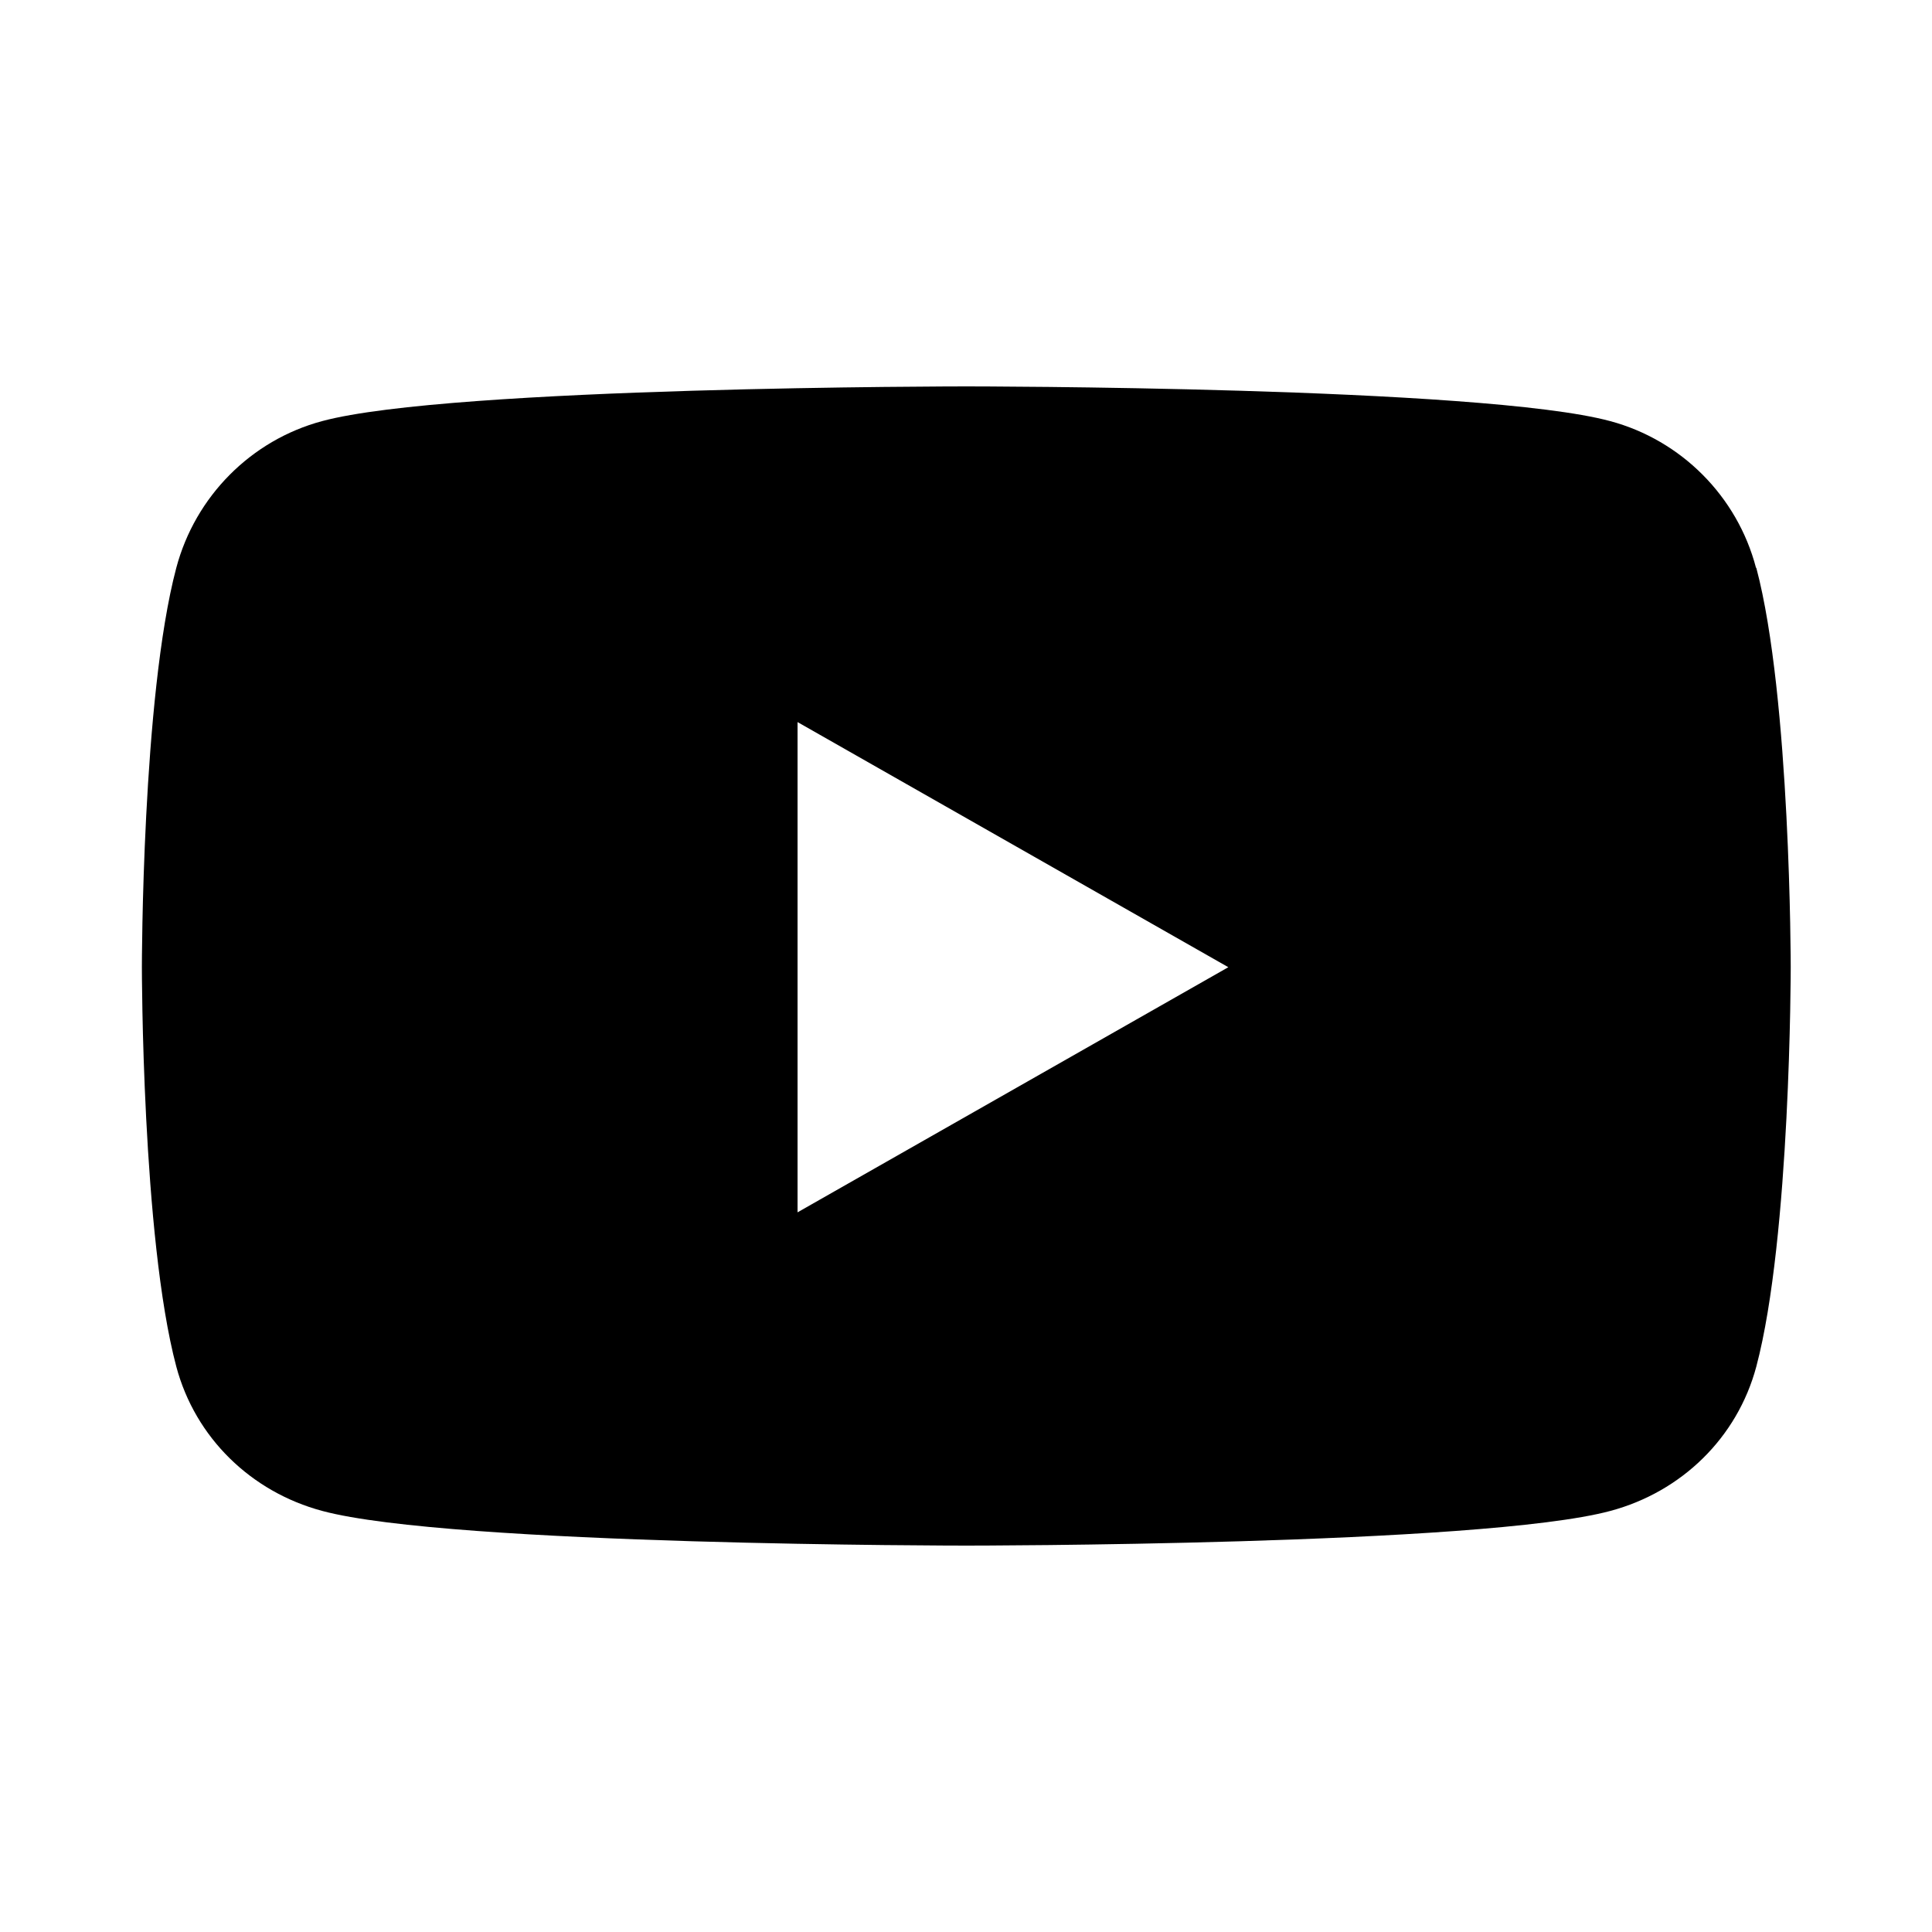
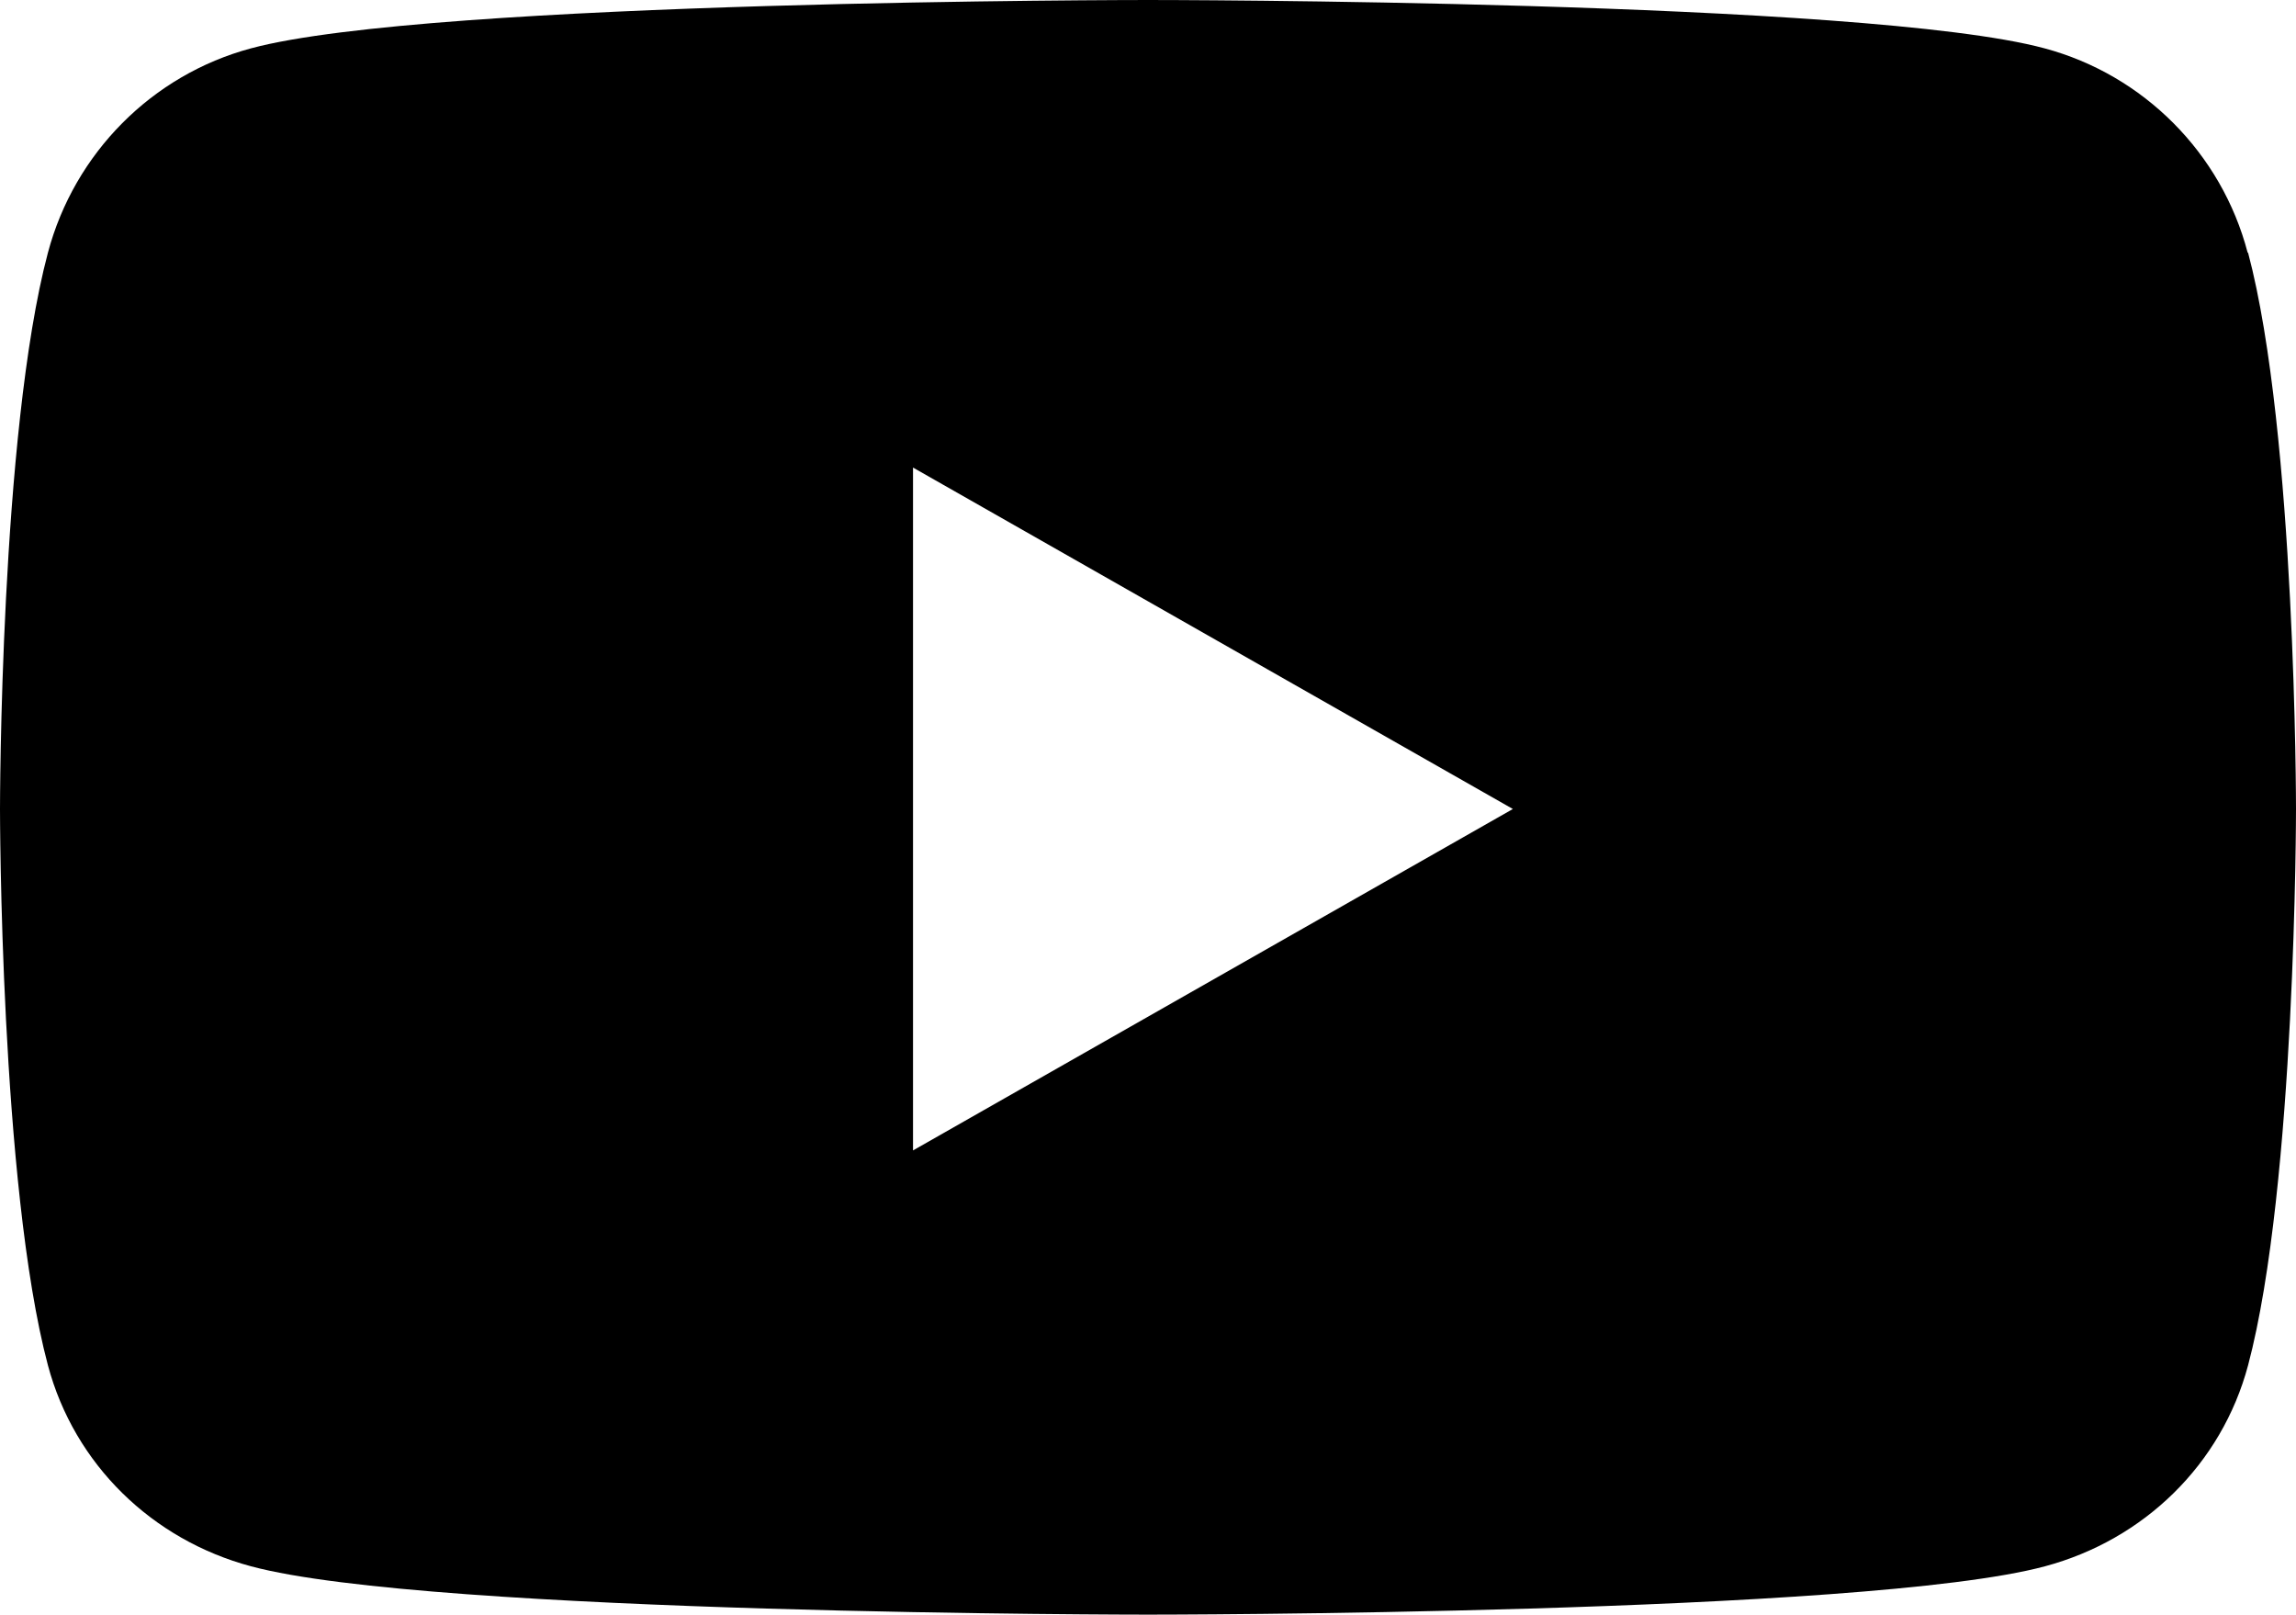
- <svg xmlns="http://www.w3.org/2000/svg" viewBox="0 0 640 640">
-   <path d="M581.7 188.1C575.5 164.4 556.9 145.8 533.4 139.5C490.9 128 320.1 128 320.1 128C320.1 128 149.3 128 106.7 139.5C83.2 145.8 64.7 164.4 58.4 188.1C47 231 47 320.4 47 320.4C47 320.4 47 409.8 58.4 452.7C64.7 476.3 83.2 494.2 106.7 500.5C149.3 512 320.1 512 320.1 512C320.1 512 490.9 512 533.5 500.5C557 494.2 575.5 476.3 581.8 452.7C593.2 409.8 593.2 320.4 593.2 320.4C593.2 320.4 593.2 231 581.8 188.1zM264.2 401.6L264.2 239.2L406.9 320.4L264.2 401.6z" />
+ <svg xmlns="http://www.w3.org/2000/svg" viewBox="0 0 546.2 384">
+   <path d="M 534.7 60.1 C 528.5 36.4 509.9 17.8 486.4 11.5 C 443.9 0 273.1 0 273.1 0 C 273.1 0 102.3 0 59.7 11.5 C 36.2 17.8 17.7 36.4 11.4 60.1 C 0 103 0 192.4 0 192.4 C 0 192.4 0 281.8 11.4 324.7 C 17.7 348.3 36.2 366.2 59.7 372.5 C 102.3 384 273.1 384 273.1 384 C 273.1 384 443.9 384 486.5 372.5 C 510 366.2 528.5 348.3 534.8 324.7 C 546.2 281.8 546.2 192.4 546.2 192.4 C 546.2 192.4 546.2 103 534.8 60.1 Z M 217.2 273.6 L 217.2 111.2 L 359.9 192.4 Z" />
</svg>
